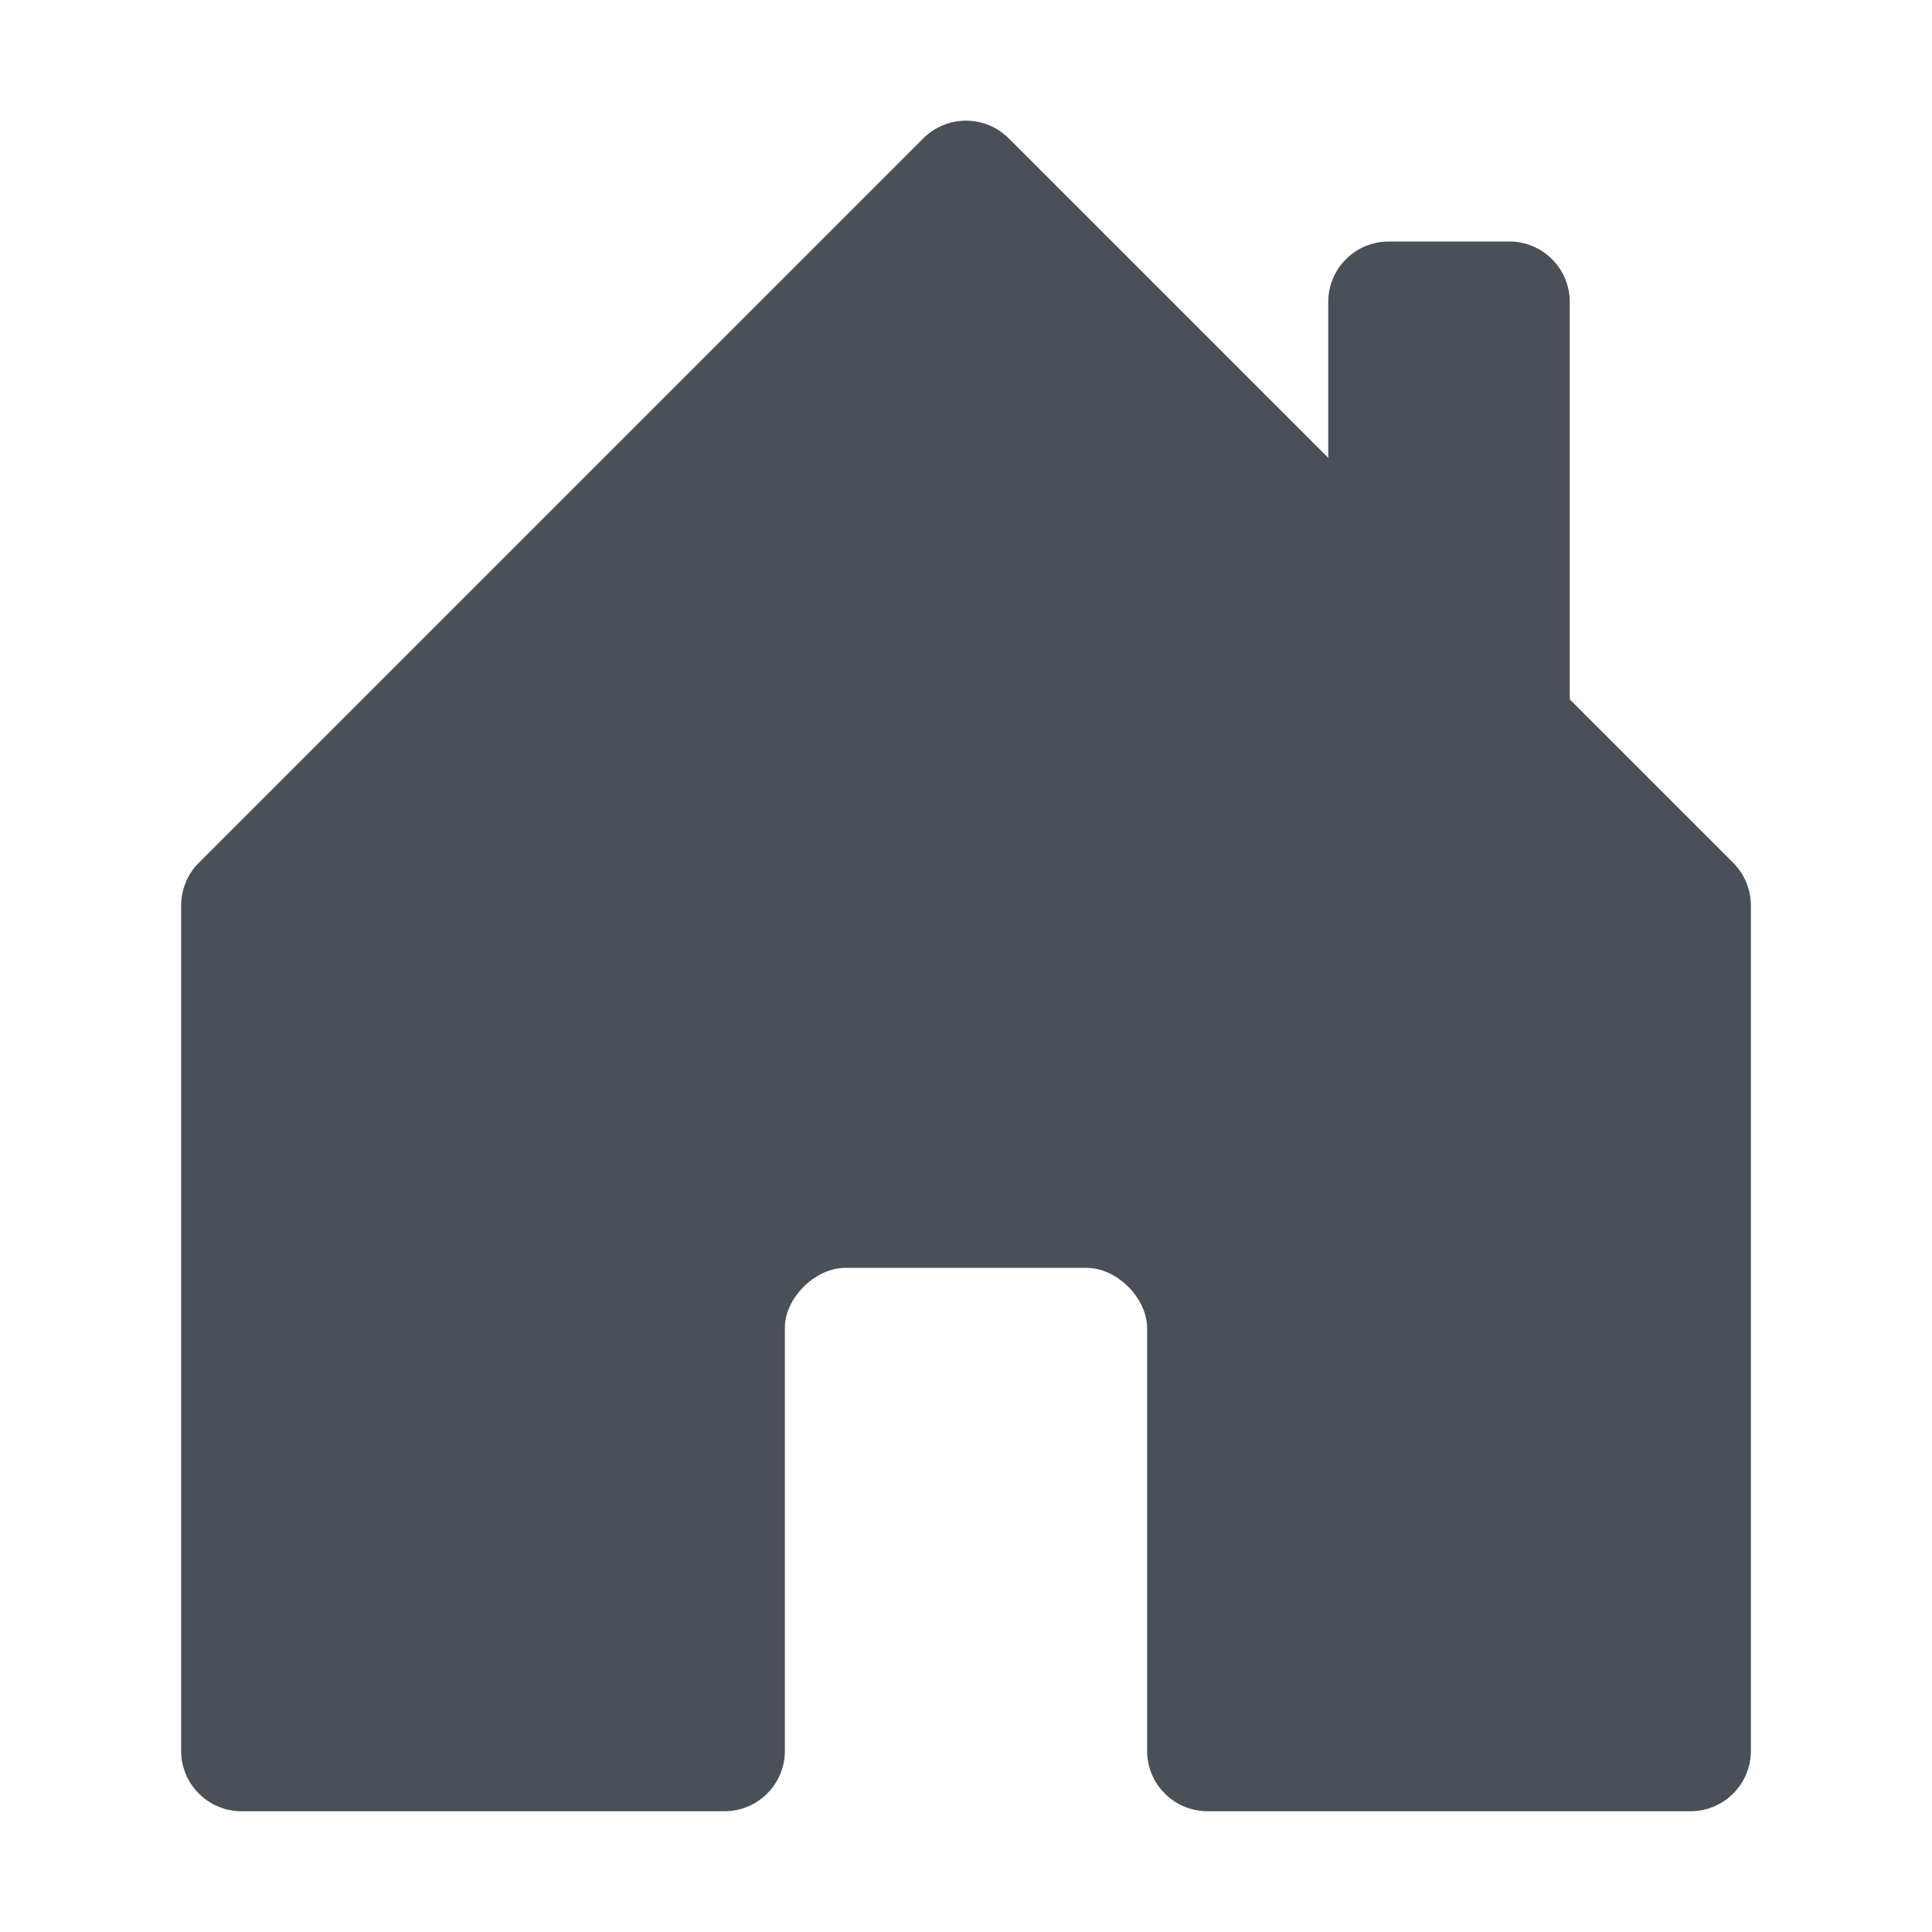
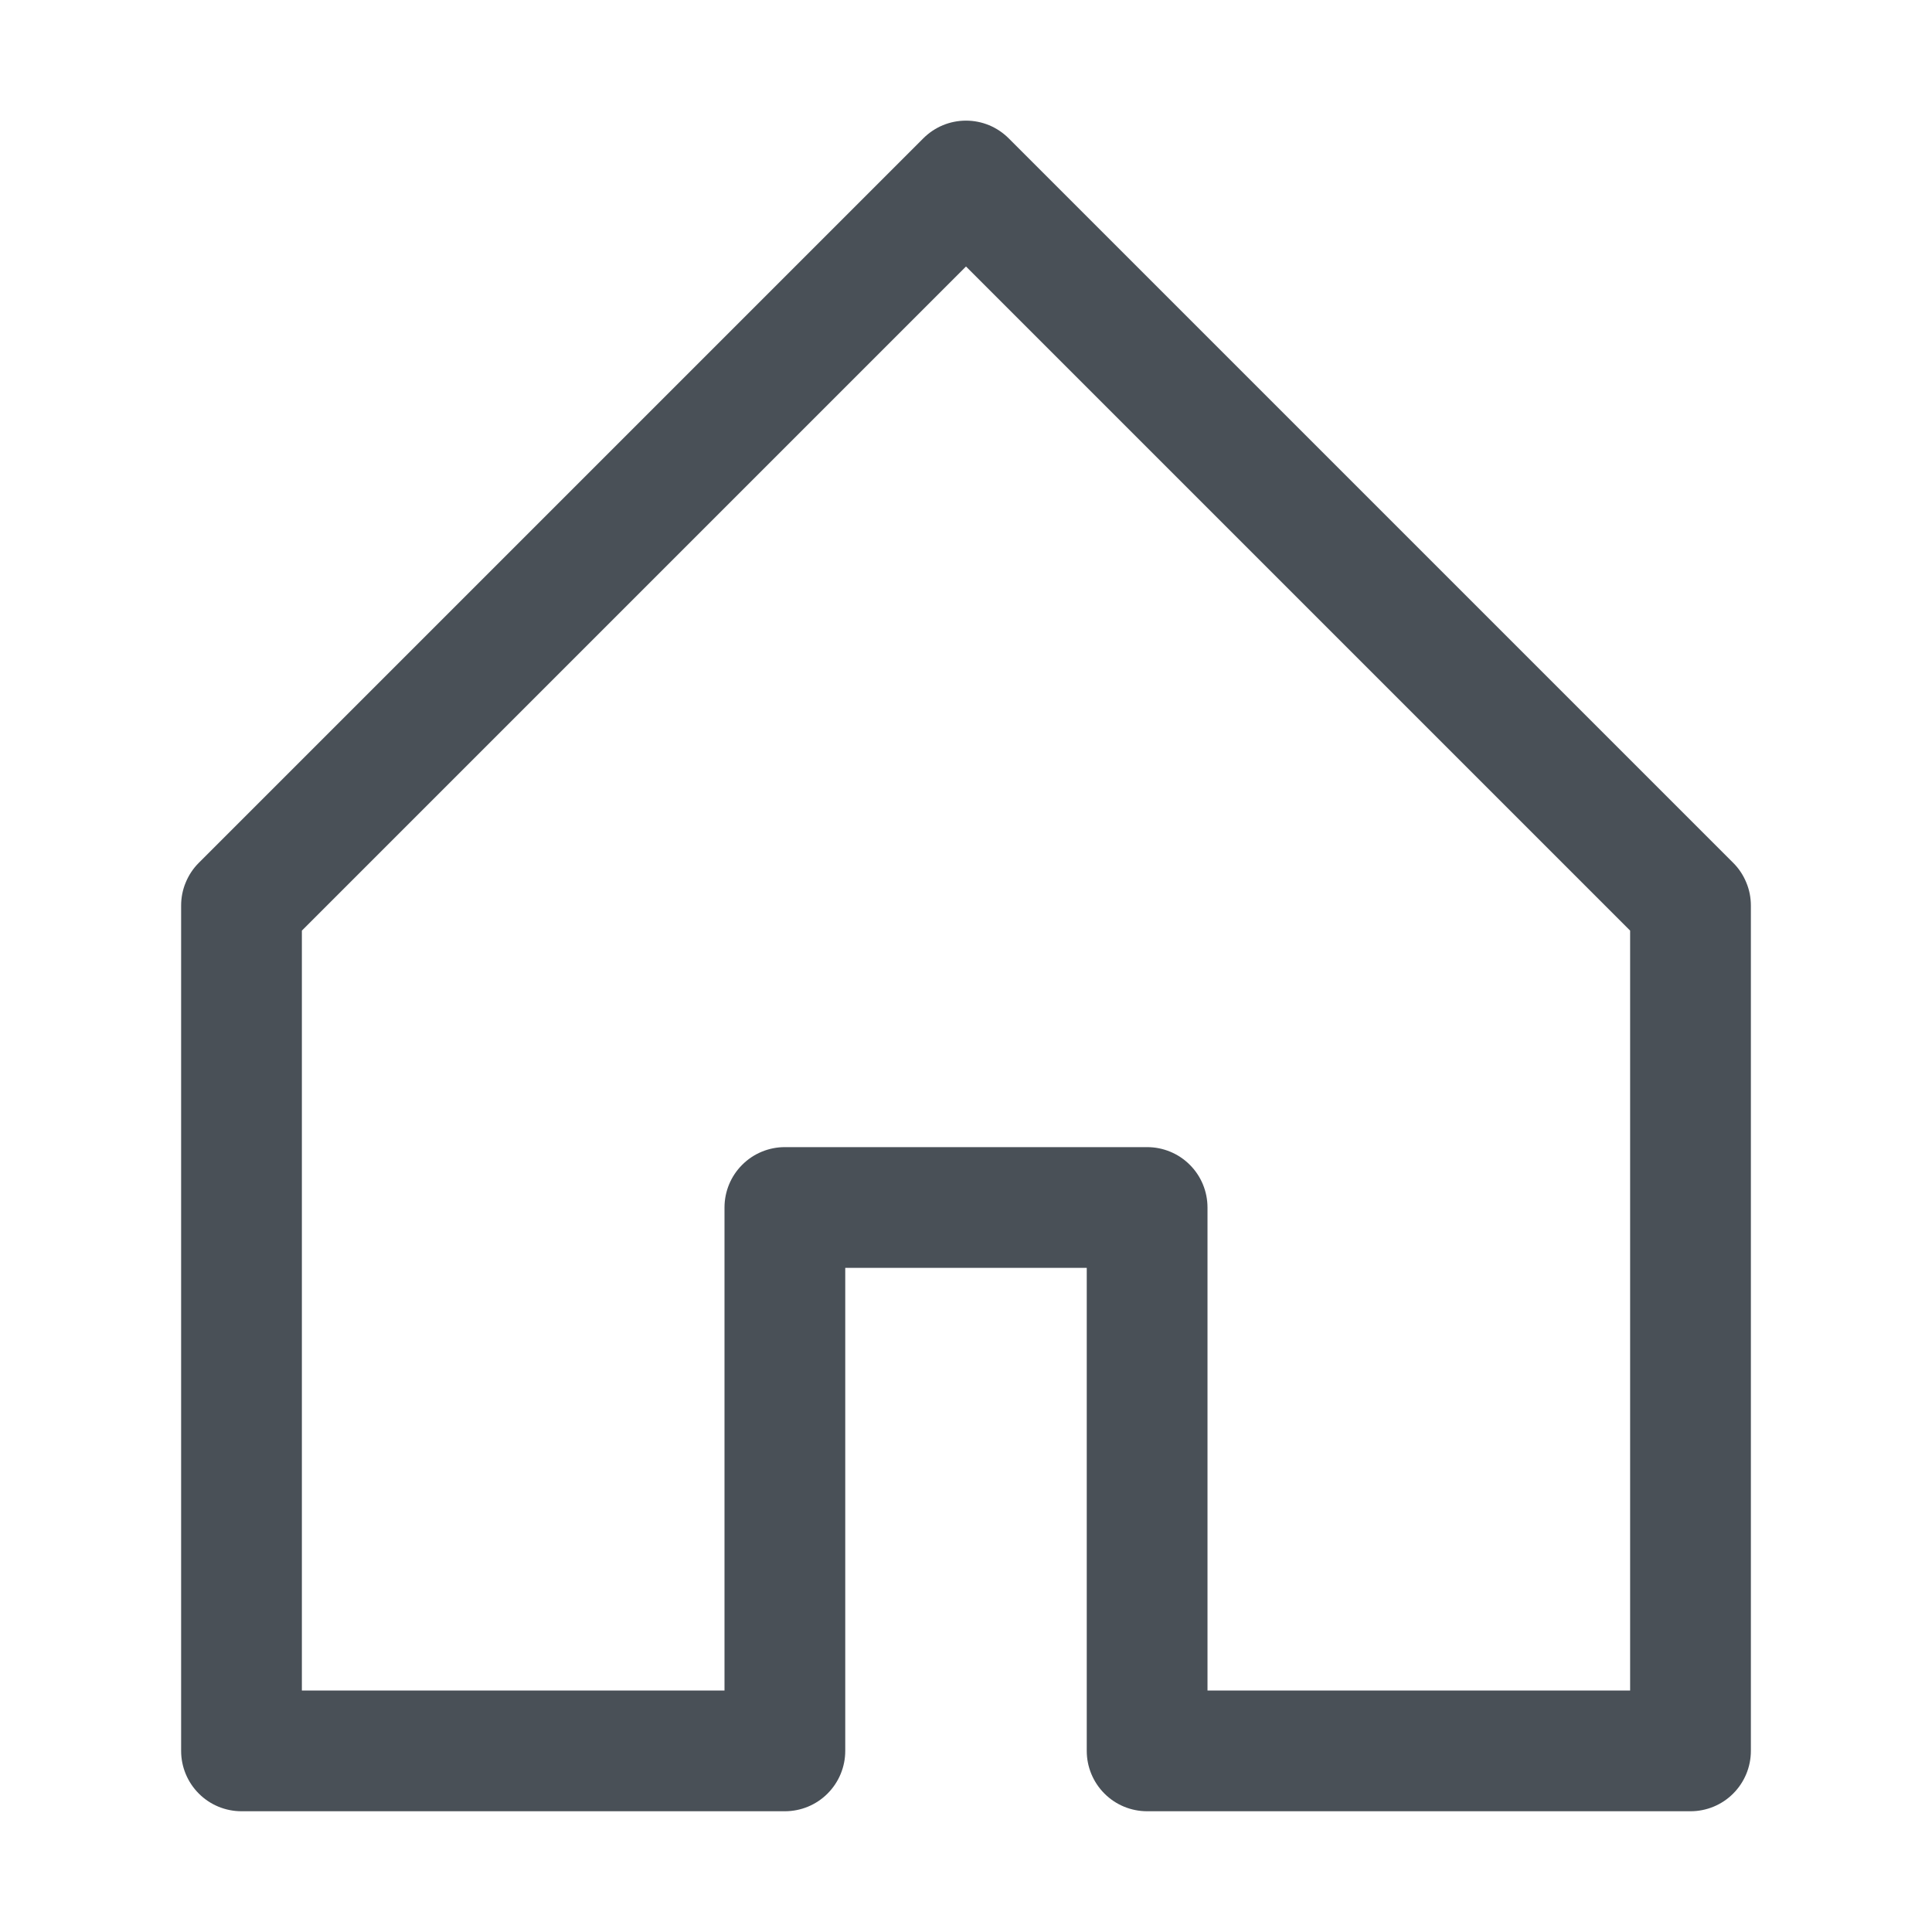
- <svg xmlns="http://www.w3.org/2000/svg" width="24" height="24" viewBox="0 0 24 24" fill="none">
-   <path d="M9.75 16.492V21.75C9.75 21.949 9.671 22.14 9.53 22.28C9.39 22.421 9.199 22.5 9 22.5H3C2.801 22.5 2.61 22.421 2.47 22.28C2.329 22.14 2.25 21.949 2.25 21.75V11.25C2.25 11.151 2.269 11.054 2.307 10.963C2.344 10.871 2.399 10.789 2.469 10.719L11.469 1.719C11.539 1.649 11.621 1.594 11.713 1.556C11.804 1.518 11.901 1.499 12 1.499C12.099 1.499 12.196 1.518 12.287 1.556C12.379 1.594 12.461 1.649 12.531 1.719L21.531 10.719C21.601 10.789 21.656 10.871 21.693 10.963C21.731 11.054 21.75 11.151 21.75 11.25V21.75C21.75 21.949 21.671 22.14 21.53 22.28C21.39 22.421 21.199 22.5 21 22.5H15C14.801 22.5 14.61 22.421 14.47 22.28C14.329 22.14 14.25 21.949 14.25 21.75V16.5C14.25 16.125 13.875 15.75 13.5 15.75H10.5C10.125 15.75 9.75 16.125 9.75 16.492Z" fill="#495057" />
-   <path fill-rule="evenodd" clip-rule="evenodd" d="M19.5 3.75V9L16.5 6V3.75C16.5 3.551 16.579 3.36 16.72 3.22C16.86 3.079 17.051 3 17.25 3H18.75C18.949 3 19.14 3.079 19.28 3.22C19.421 3.36 19.5 3.551 19.5 3.75Z" fill="#495057" />
+ <svg xmlns="http://www.w3.org/2000/svg" width="32" height="32" viewBox="0 0 32 32" fill="none">
+   <path fill-rule="evenodd" clip-rule="evenodd" d="M15.292 2.292C15.385 2.199 15.495 2.125 15.617 2.074C15.738 2.024 15.868 1.998 16 1.998C16.131 1.998 16.262 2.024 16.383 2.074C16.505 2.125 16.615 2.199 16.708 2.292L28.708 14.292C28.801 14.385 28.874 14.495 28.924 14.617C28.975 14.738 29 14.868 29 15V29C29 29.265 28.895 29.519 28.707 29.707C28.52 29.895 28.265 30 28 30H19C18.735 30 18.48 29.895 18.293 29.707C18.105 29.519 18 29.265 18 29V21H14V29C14 29.265 13.895 29.519 13.707 29.707C13.52 29.895 13.265 30 13 30H4C3.735 30 3.48 29.895 3.293 29.707C3.105 29.519 3 29.265 3 29V15C3 14.868 3.025 14.738 3.076 14.617C3.126 14.495 3.199 14.385 3.292 14.292L15.292 2.292ZM5 15.414V28H12V20C12 19.735 12.105 19.48 12.293 19.293C12.48 19.105 12.735 19 13 19H19C19.265 19 19.52 19.105 19.707 19.293C19.895 19.48 20 19.735 20 20V28H27V15.414L16 4.414L5 15.414Z" fill="#495057" />
</svg>
